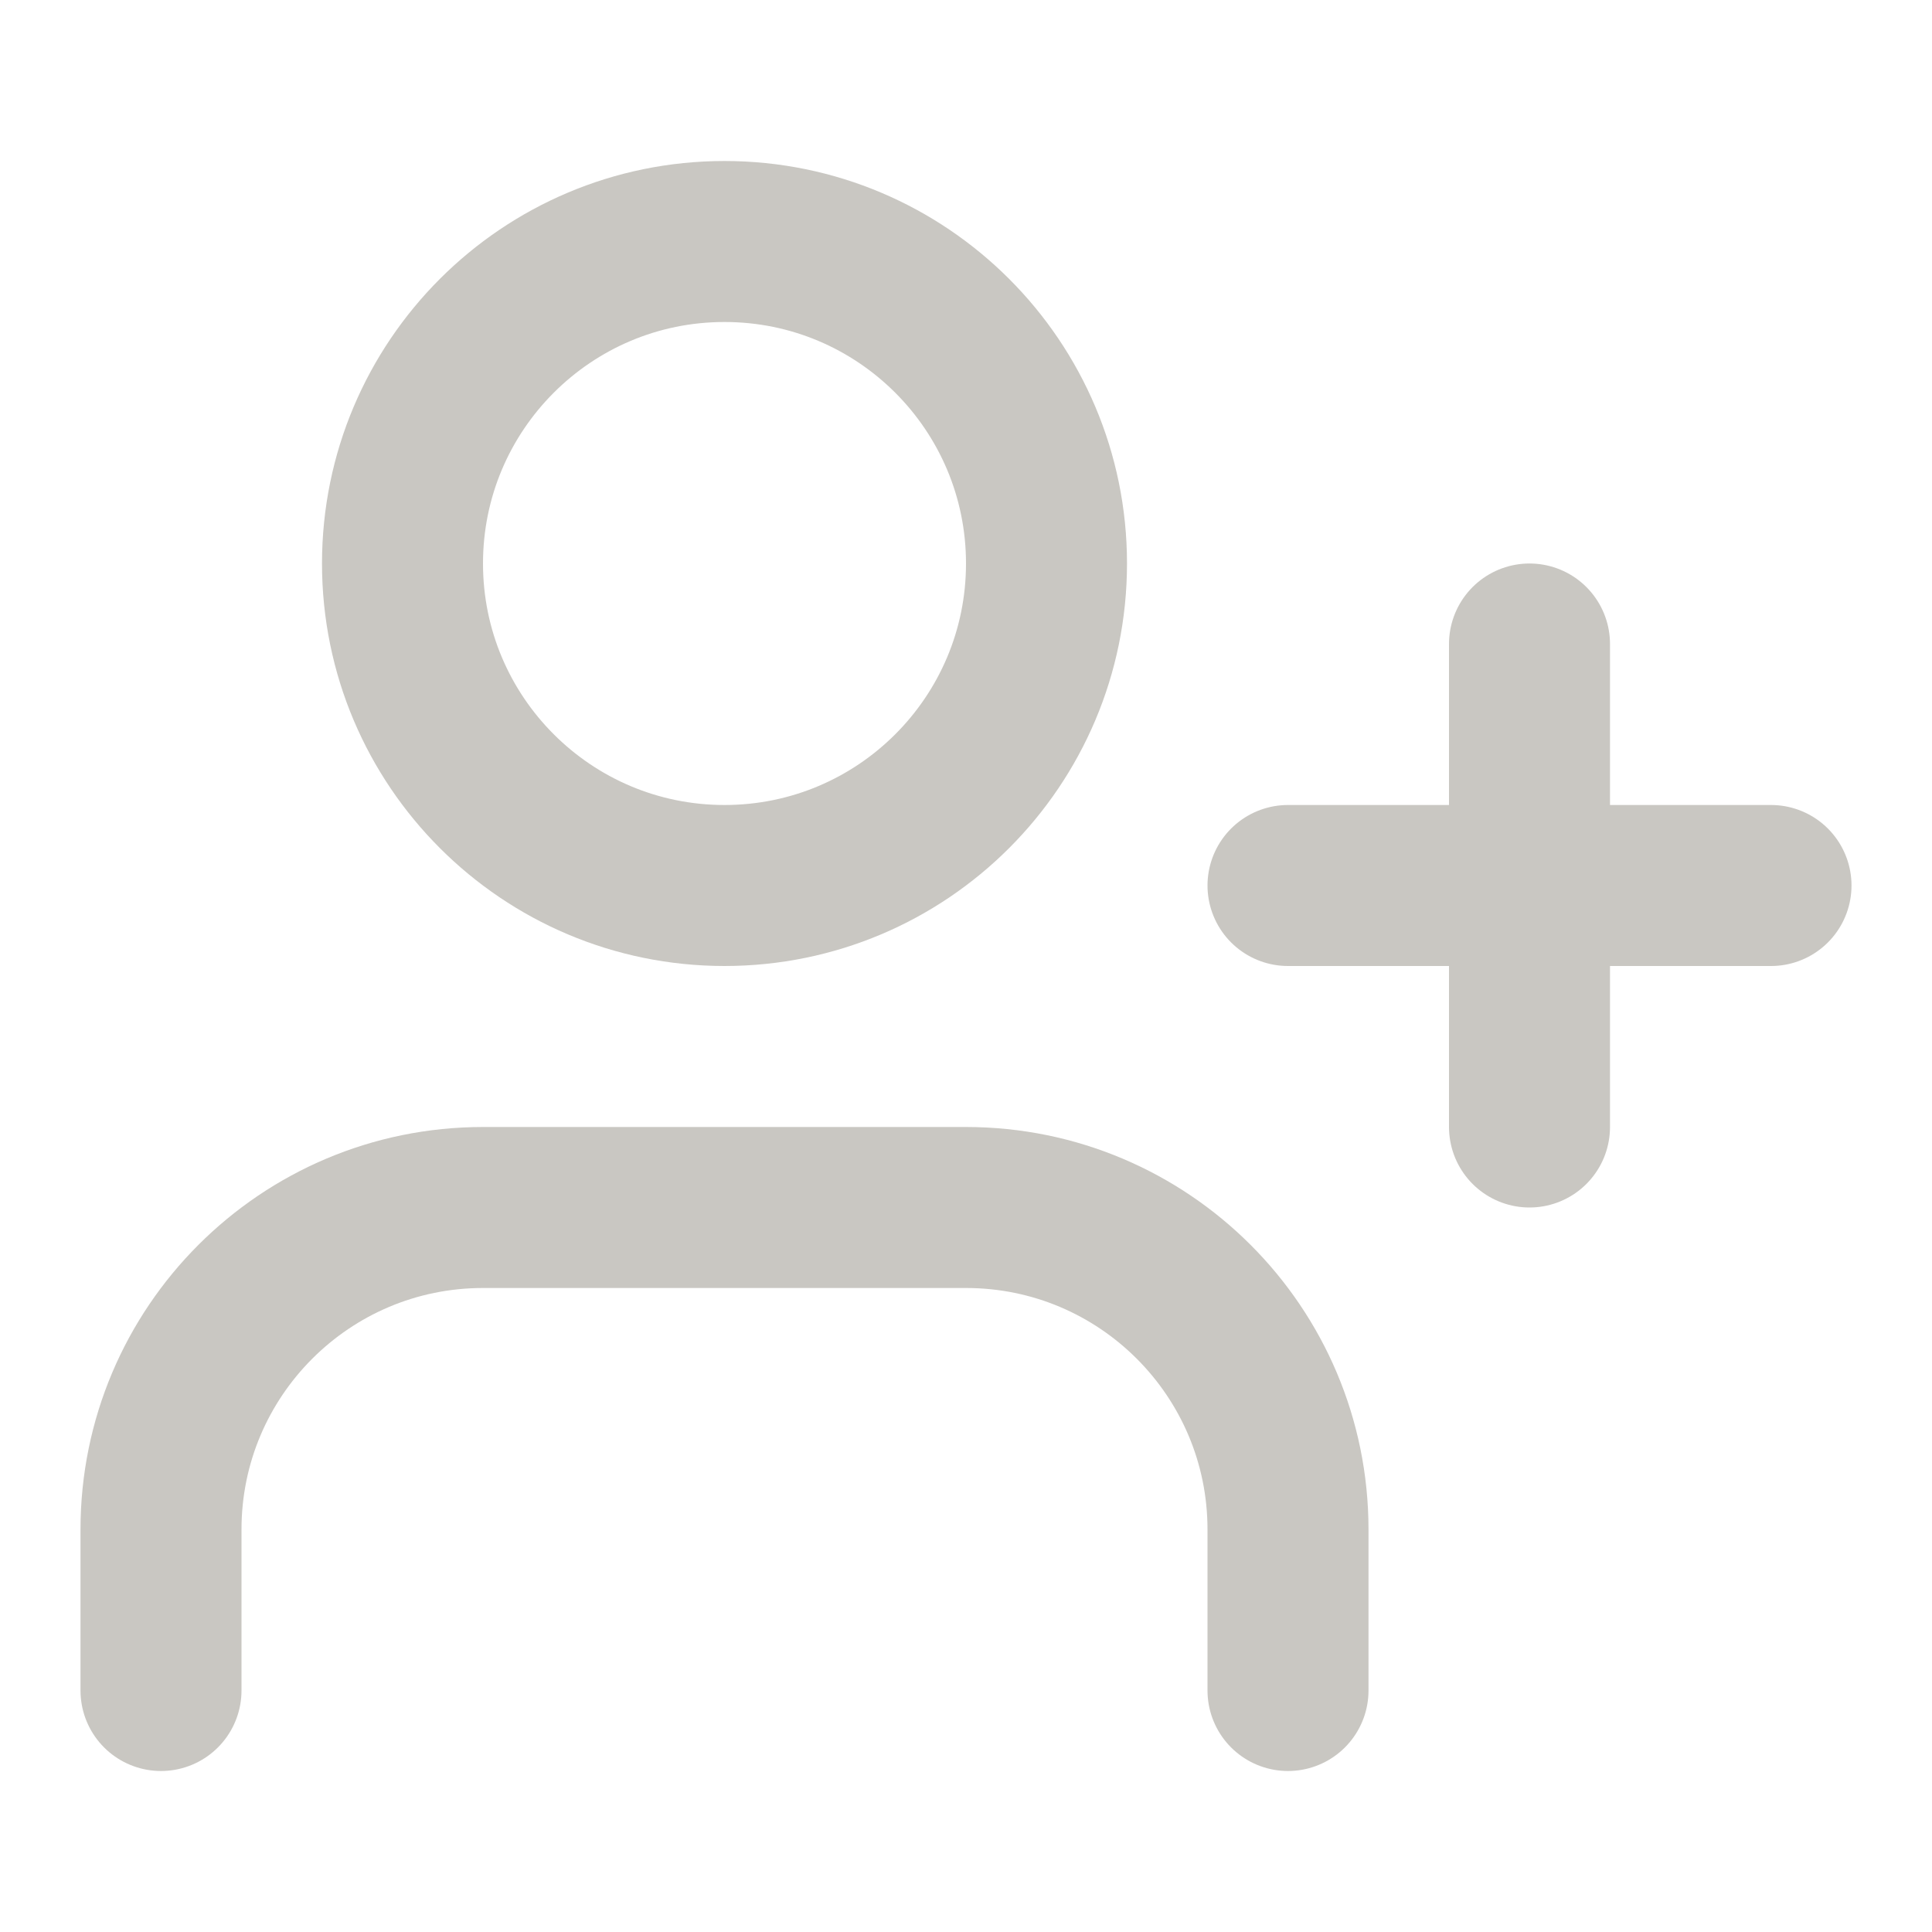
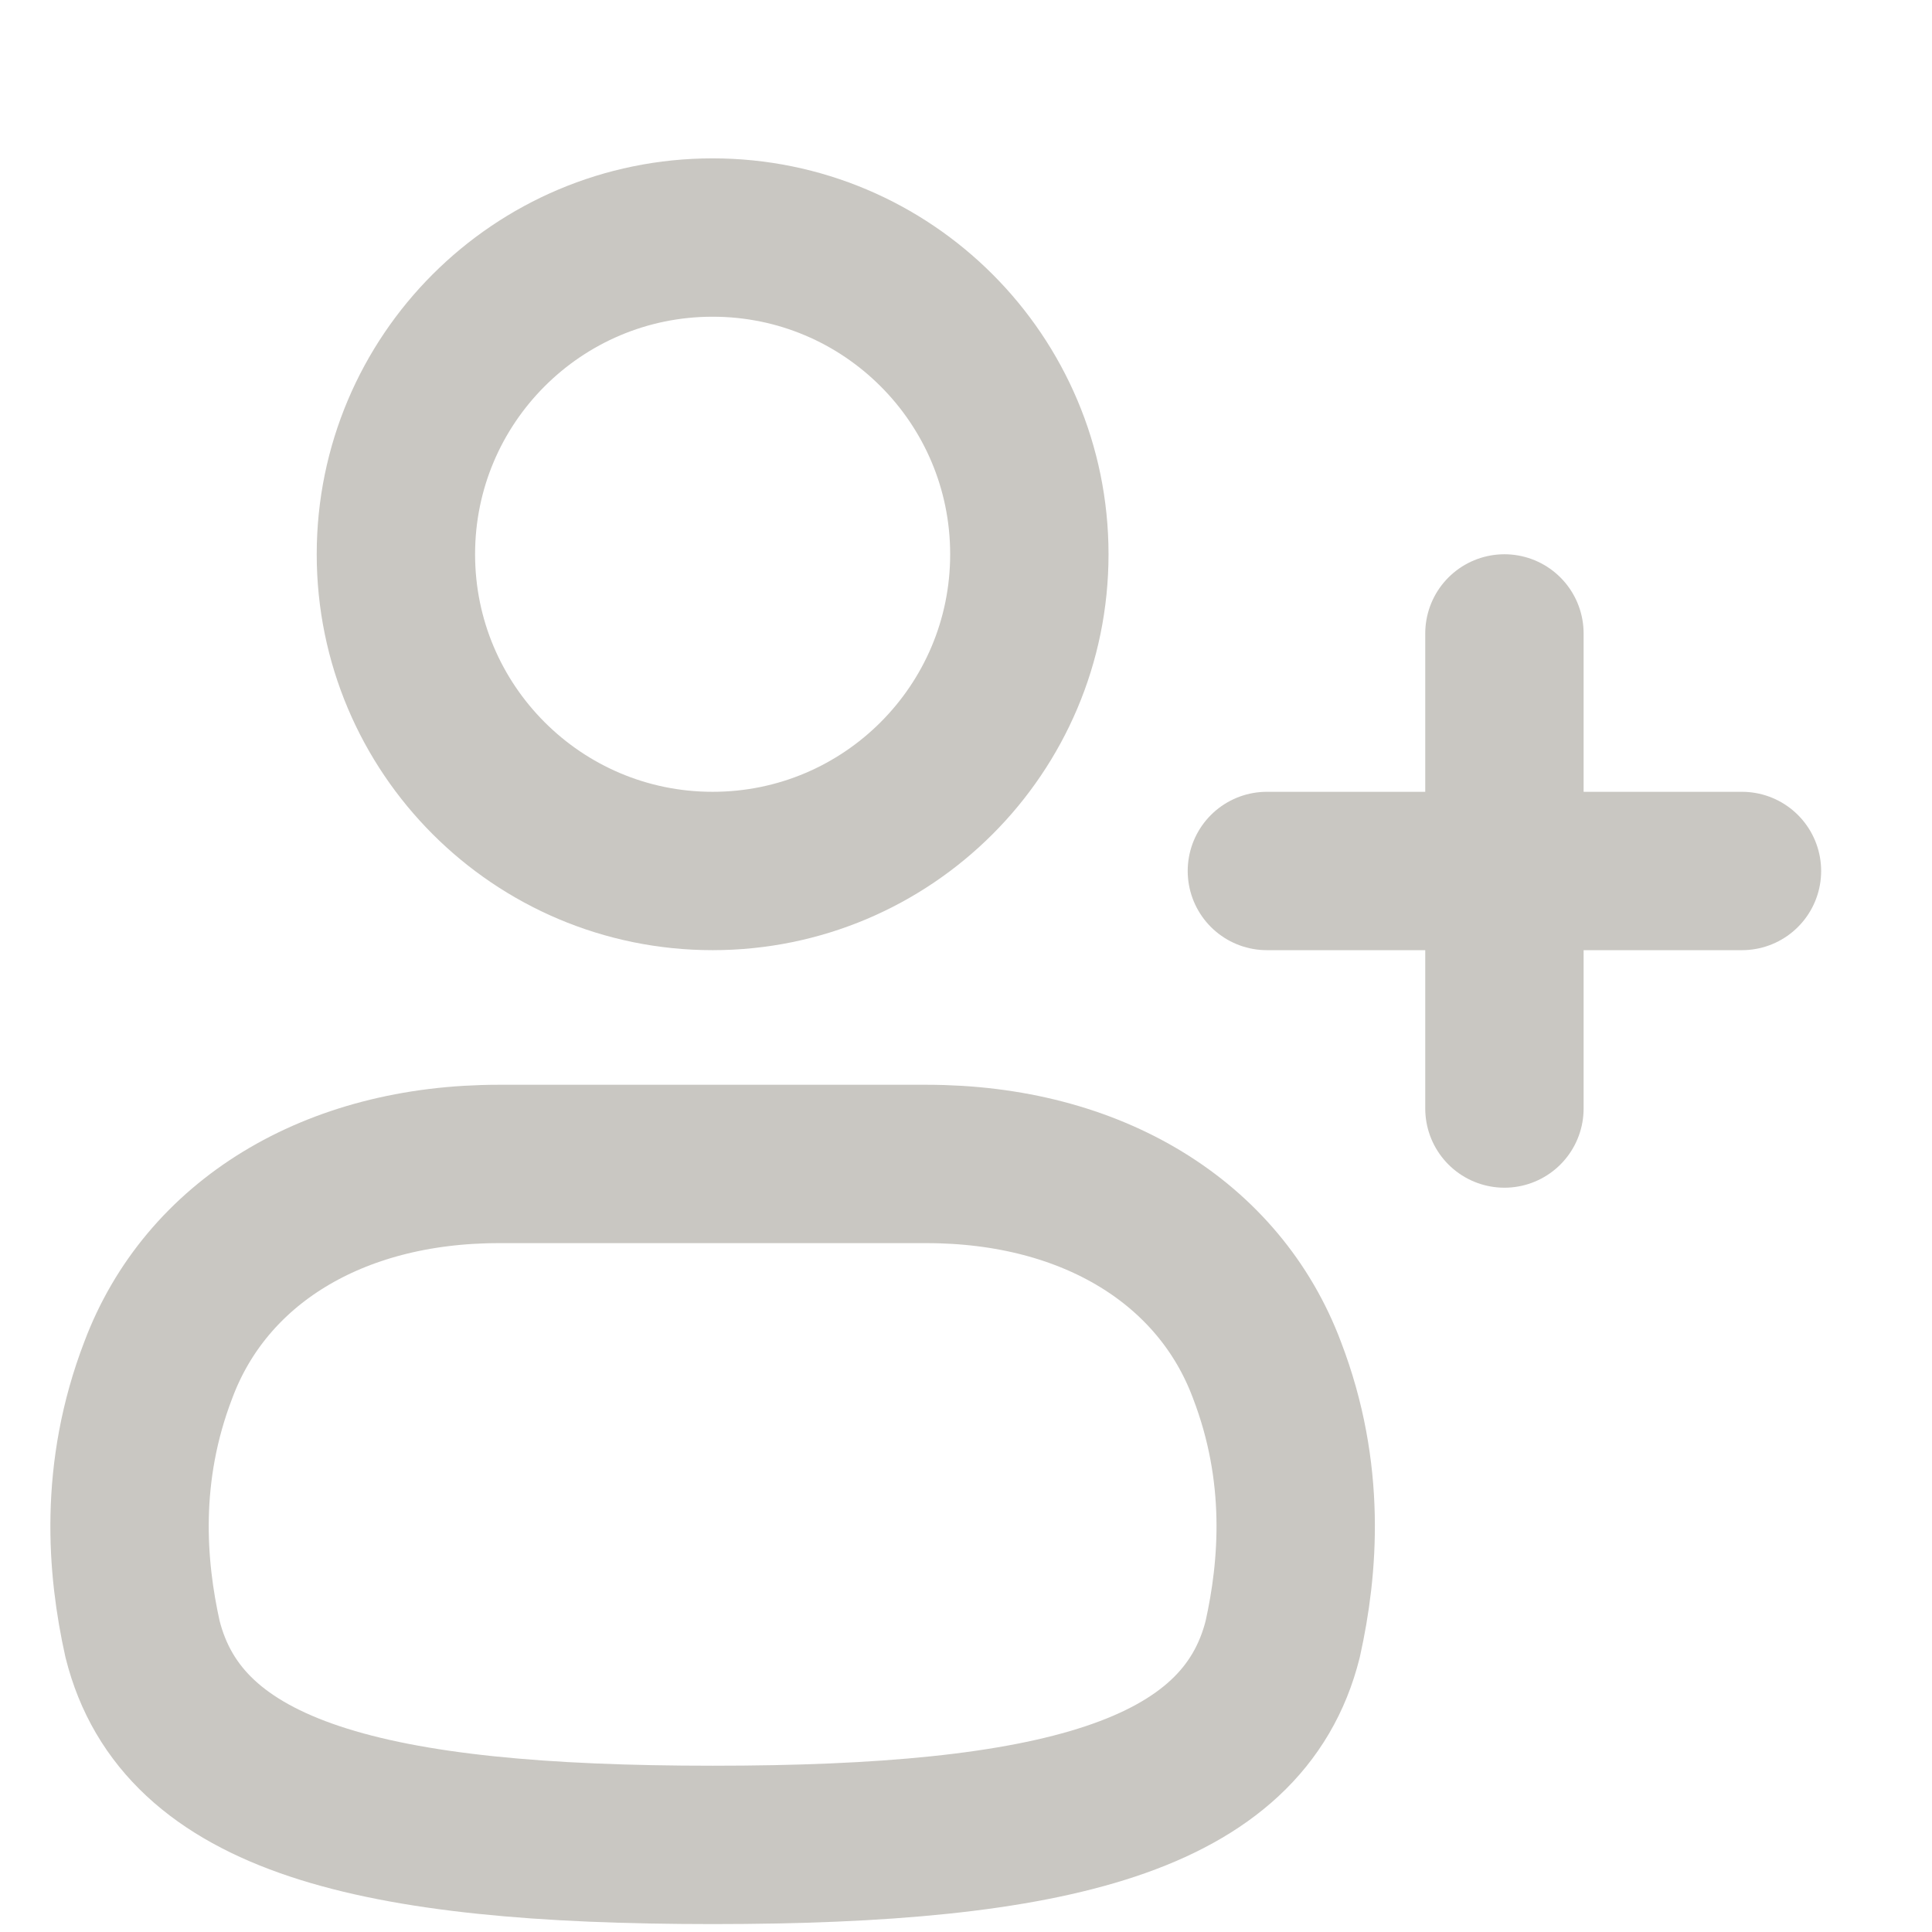
- <svg xmlns="http://www.w3.org/2000/svg" width="24" height="24" viewBox="0 0 24 24" fill="none" stroke="#C9C7C2" stroke-width="2" stroke-linecap="round" stroke-linejoin="round" class="lucide lucide-user-plus-icon lucide-user-plus">
-   <path d="M16 21v-2a4 4 0 0 0-4-4H6a4 4 0 0 0-4 4v2" />
+ <svg xmlns="http://www.w3.org/2000/svg" width="140" height="140" viewBox="0 0 24.4 24.4" fill="none" stroke="#C9C7C2" stroke-width="2" stroke-linecap="round" stroke-linejoin="round" class="lucide lucide-user-plus-icon lucide-user-plus">
+   <path d="M6.3 15H11.7C13.8 15 15.4 16 16 17.6C16.5 18.9 16.4 20.1 16.2 21C15.7 23 13.3 23.6 9 23.6C4.7 23.6 2.3 23 1.8 21C1.6 20.1 1.5 18.9 2 17.6C2.6 16 4.2 15 6.3 15Z" transform="translate(0 -0.3)" />
  <circle cx="9" cy="7" r="4" />
  <line x1="19" x2="19" y1="8" y2="14" />
  <line x1="22" x2="16" y1="11" y2="11" />
</svg>
